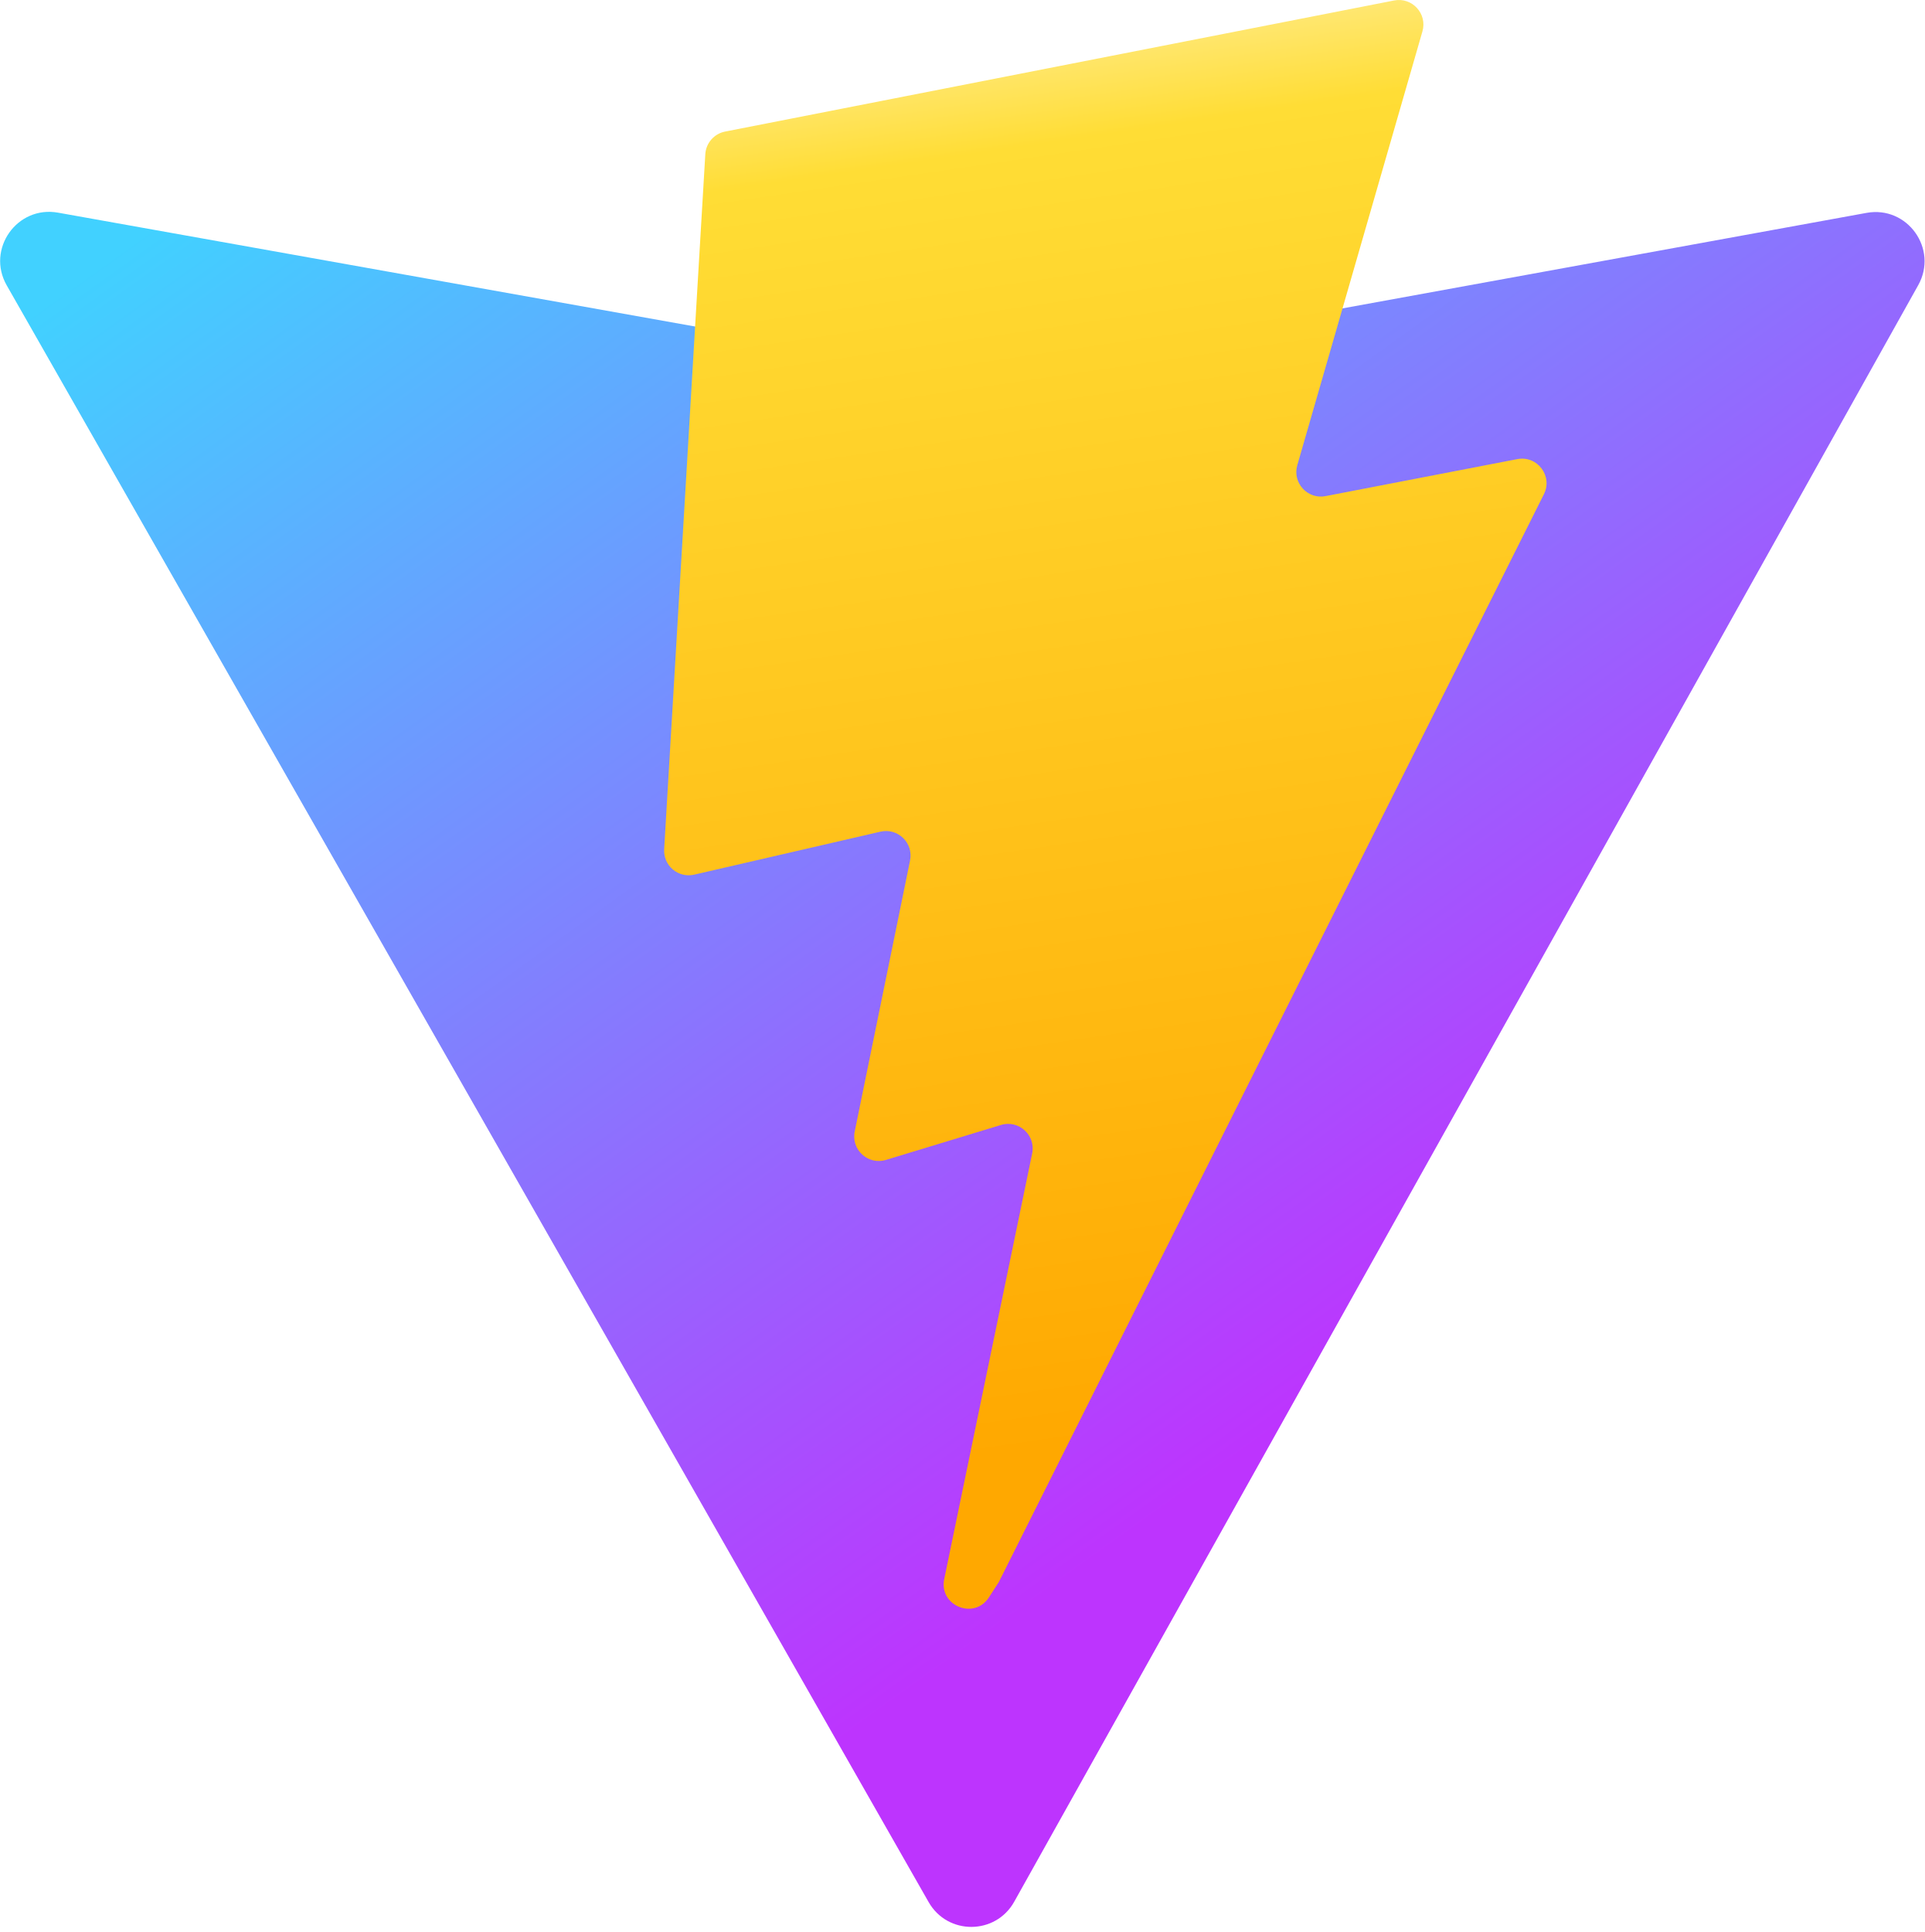
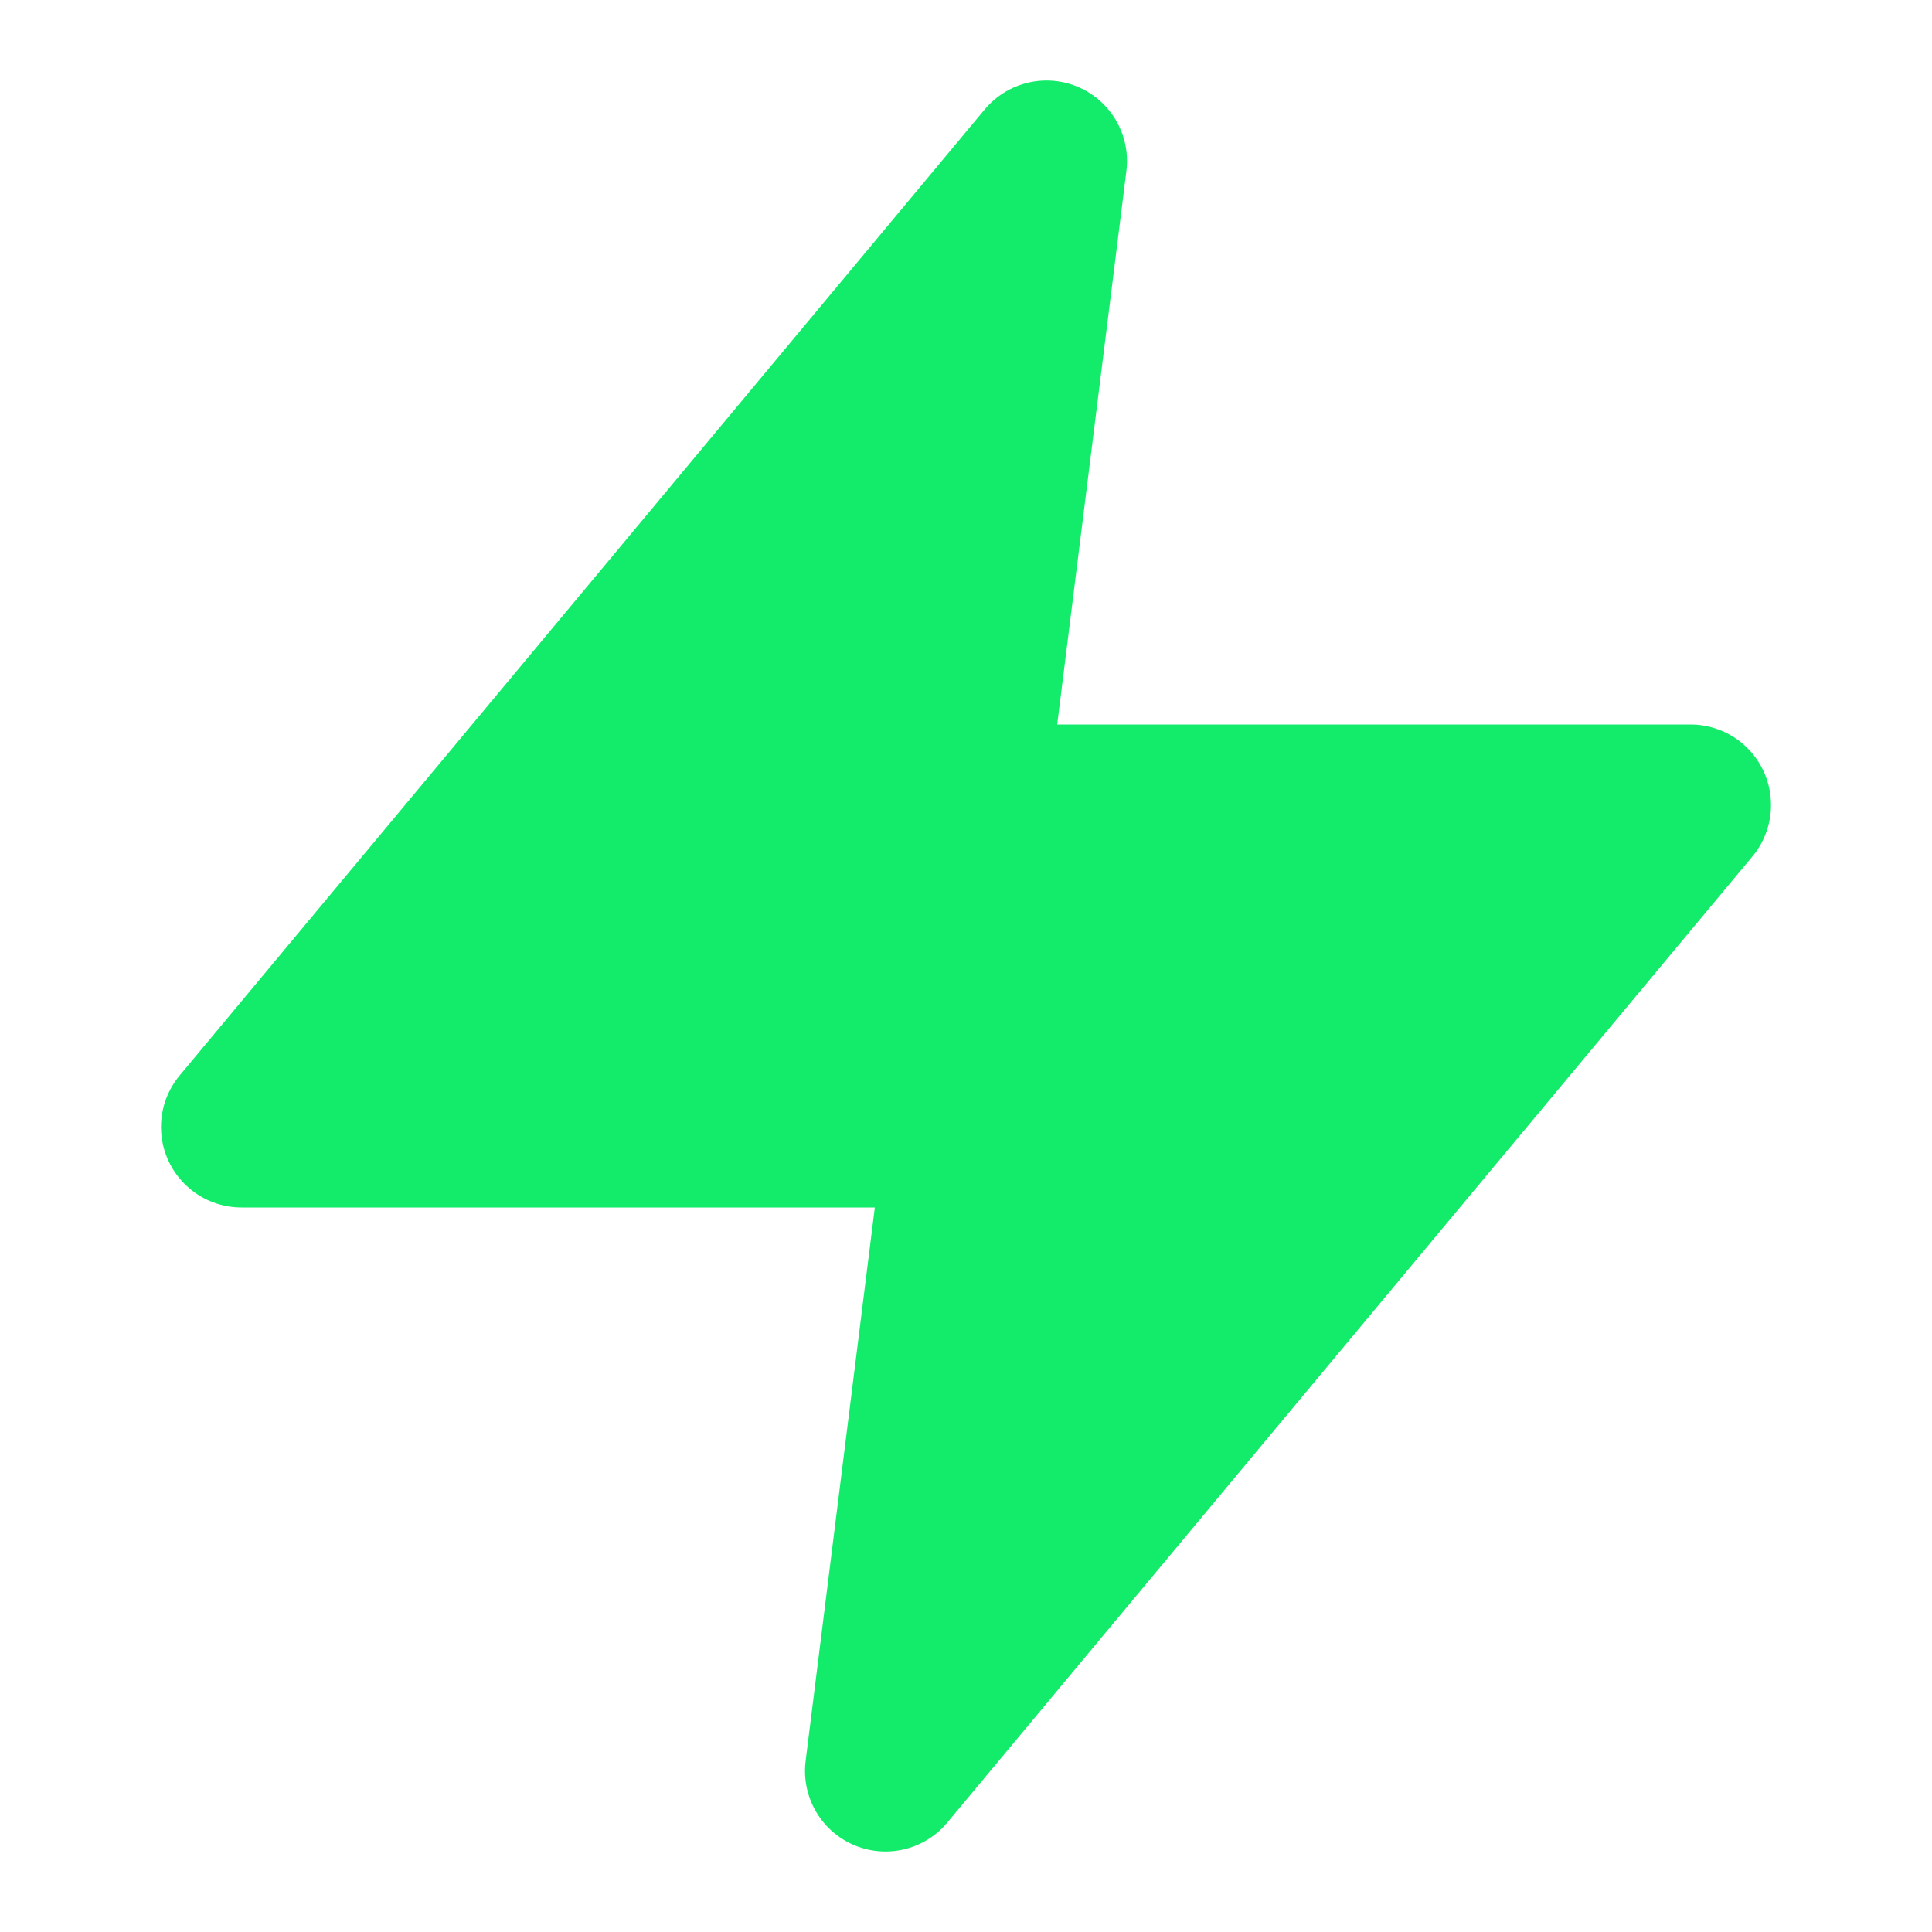
- <svg xmlns="http://www.w3.org/2000/svg" aria-hidden="true" role="img" class="iconify iconify--logos" width="31.88" height="32" preserveAspectRatio="xMidYMid meet" viewBox="0 0 256 257">
-   <defs>
-     <linearGradient id="IconifyId1813088fe1fbc01fb466" x1="-.828%" x2="57.636%" y1="7.652%" y2="78.411%">
-       <stop offset="0%" stop-color="#41D1FF" />
-       <stop offset="100%" stop-color="#BD34FE" />
-     </linearGradient>
-     <linearGradient id="IconifyId1813088fe1fbc01fb467" x1="43.376%" x2="50.316%" y1="2.242%" y2="89.03%">
-       <stop offset="0%" stop-color="#FFEA83" />
-       <stop offset="8.333%" stop-color="#FFDD35" />
-       <stop offset="100%" stop-color="#FFA800" />
-     </linearGradient>
-   </defs>
-   <path fill="url(#IconifyId1813088fe1fbc01fb466)" d="M255.153 37.938L134.897 252.976c-2.483 4.44-8.862 4.466-11.382.048L.875 37.958c-2.746-4.814 1.371-10.646 6.827-9.67l120.385 21.517a6.537 6.537 0 0 0 2.322-.004l117.867-21.483c5.438-.991 9.574 4.796 6.877 9.62Z" />
-   <path fill="url(#IconifyId1813088fe1fbc01fb467)" d="M185.432.063L96.44 17.501a3.268 3.268 0 0 0-2.634 3.014l-5.474 92.456a3.268 3.268 0 0 0 3.997 3.378l24.777-5.718c2.318-.535 4.413 1.507 3.936 3.838l-7.361 36.047c-.495 2.426 1.782 4.5 4.151 3.78l15.304-4.649c2.372-.72 4.652 1.36 4.15 3.788l-11.698 56.621c-.732 3.542 3.979 5.473 5.943 2.437l1.313-2.028l72.516-144.72c1.215-2.423-.88-5.186-3.54-4.672l-25.505 4.922c-2.396.462-4.435-1.77-3.759-4.114l16.646-57.705c.677-2.35-1.37-4.583-3.769-4.113Z" />
+ <svg xmlns="http://www.w3.org/2000/svg" viewBox="0 0 24 24" fill="none" stroke="#13ec6a" stroke-width="2" stroke-linecap="round" stroke-linejoin="round">
+   <polygon points="13 2 3 14 12 14 11 22 21 10 12 10 13 2" fill="#13ec6a" />
</svg>
